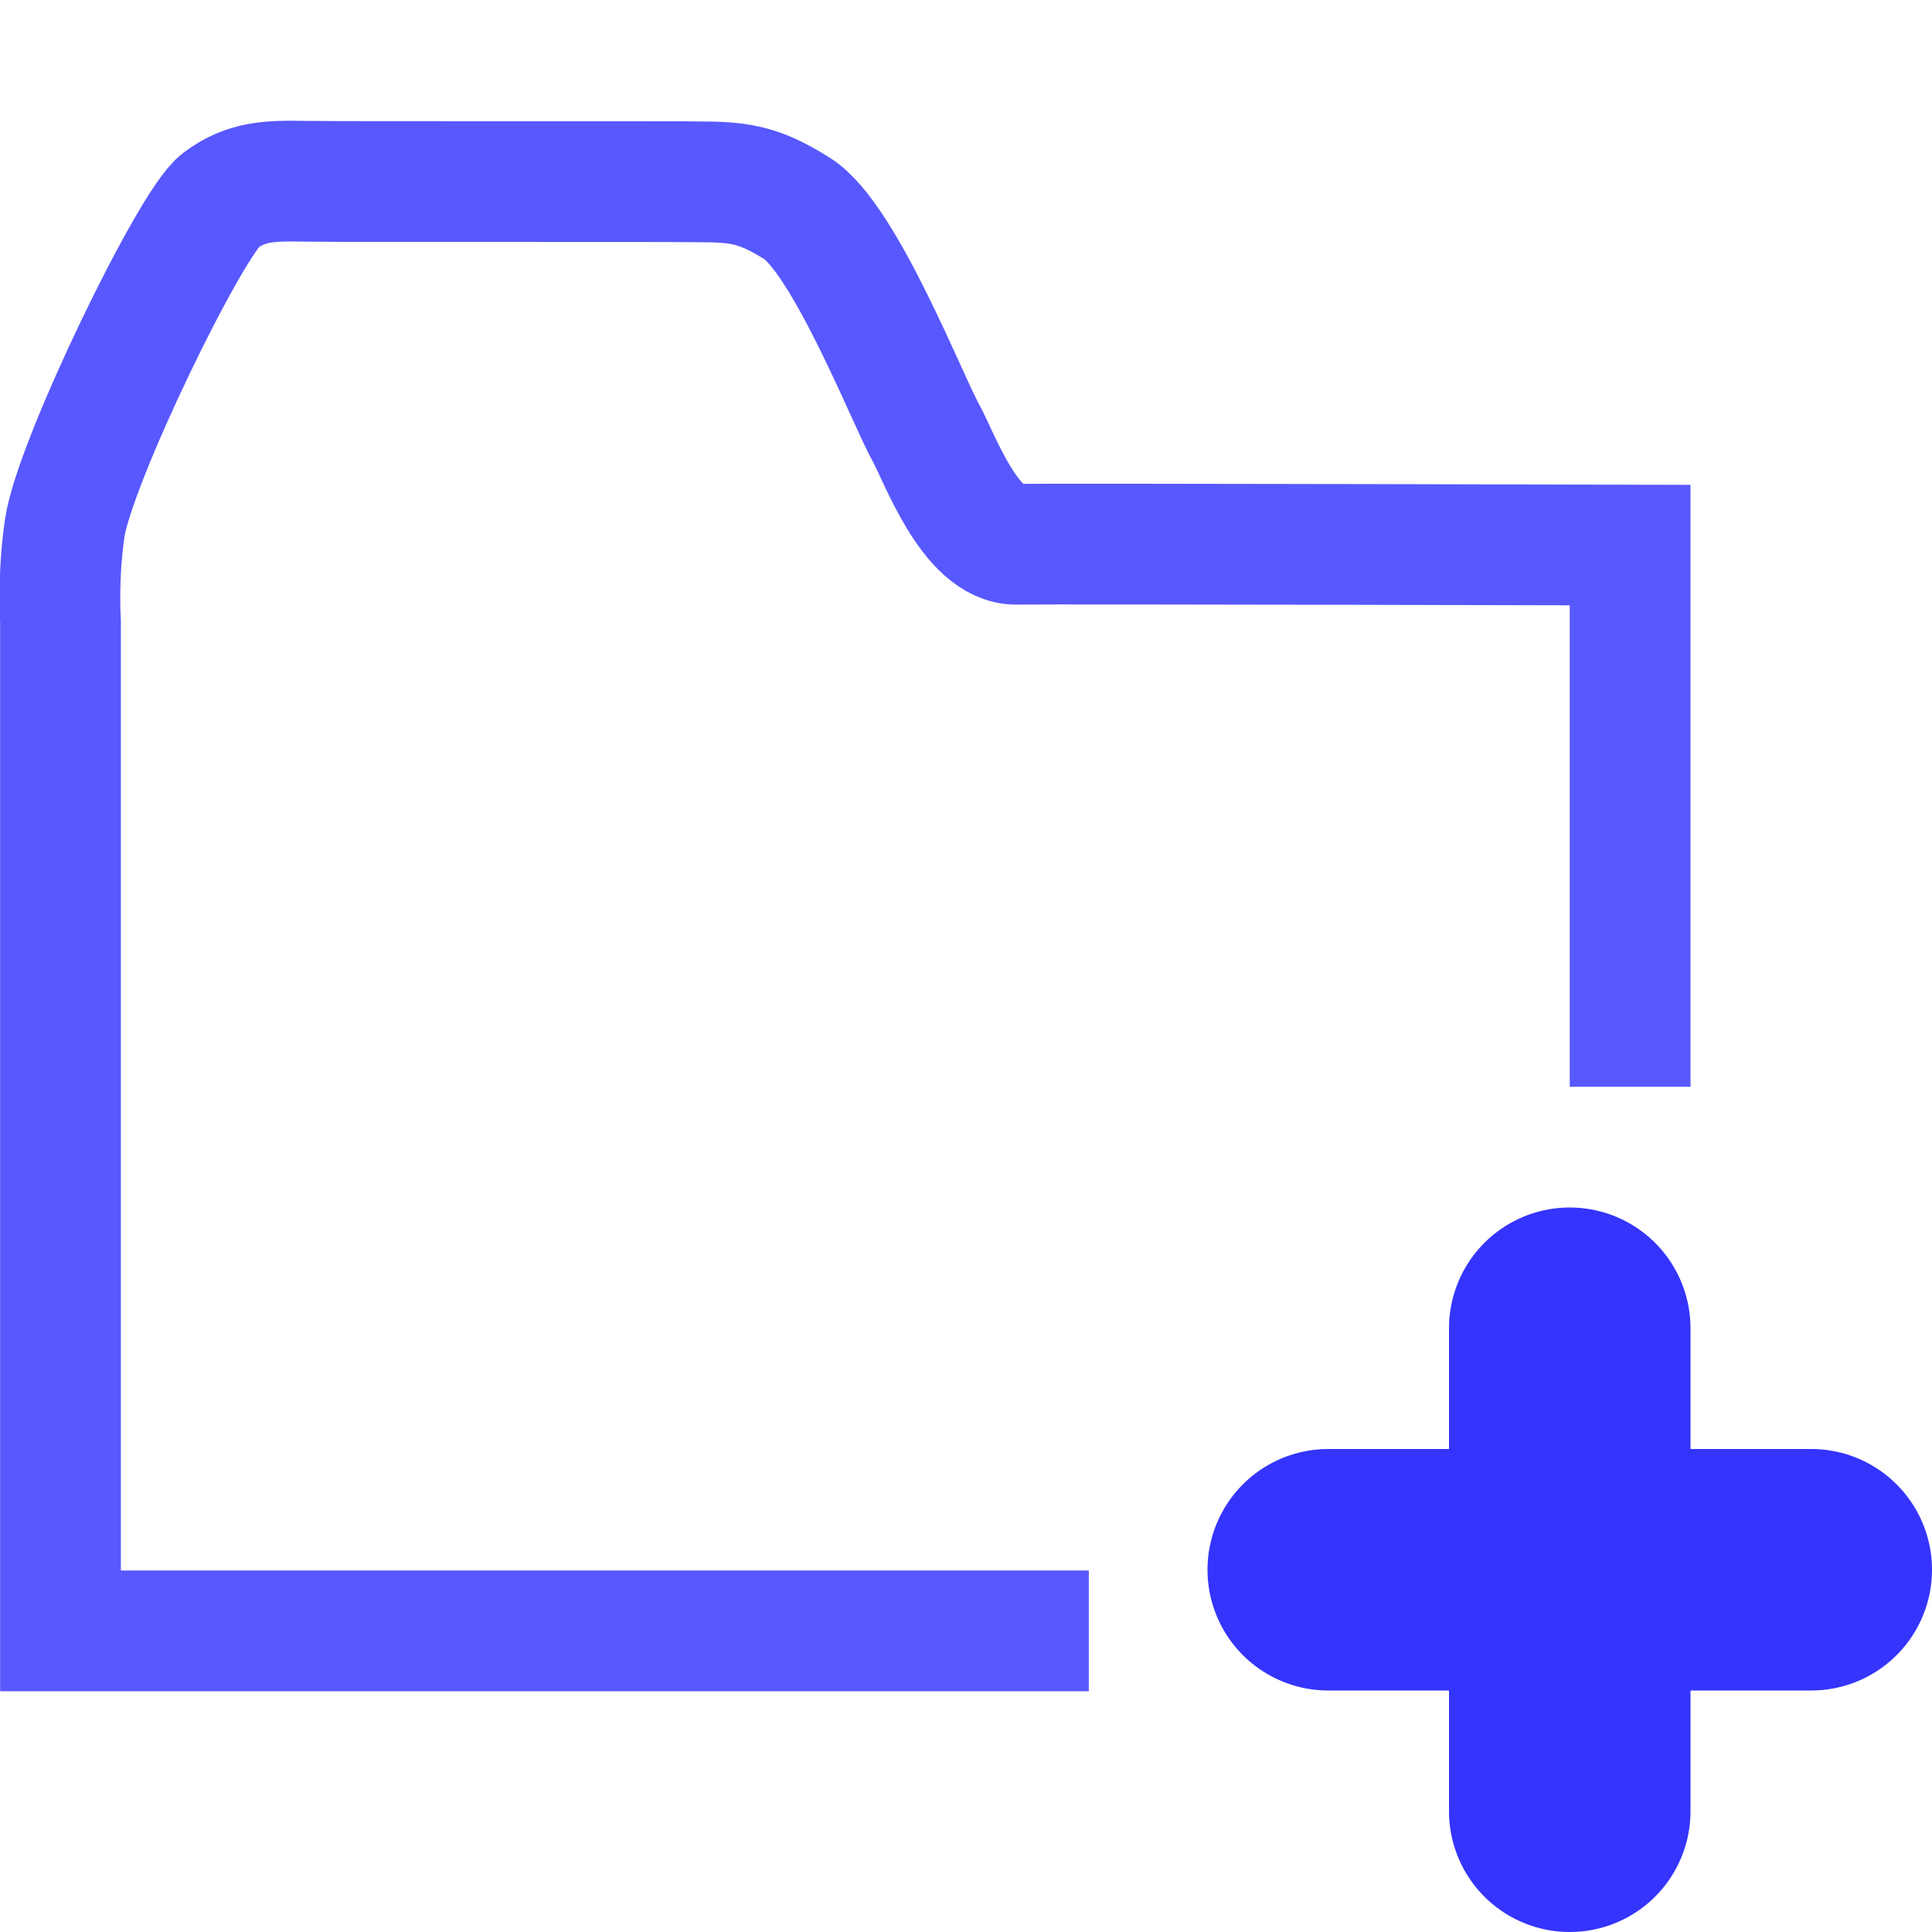
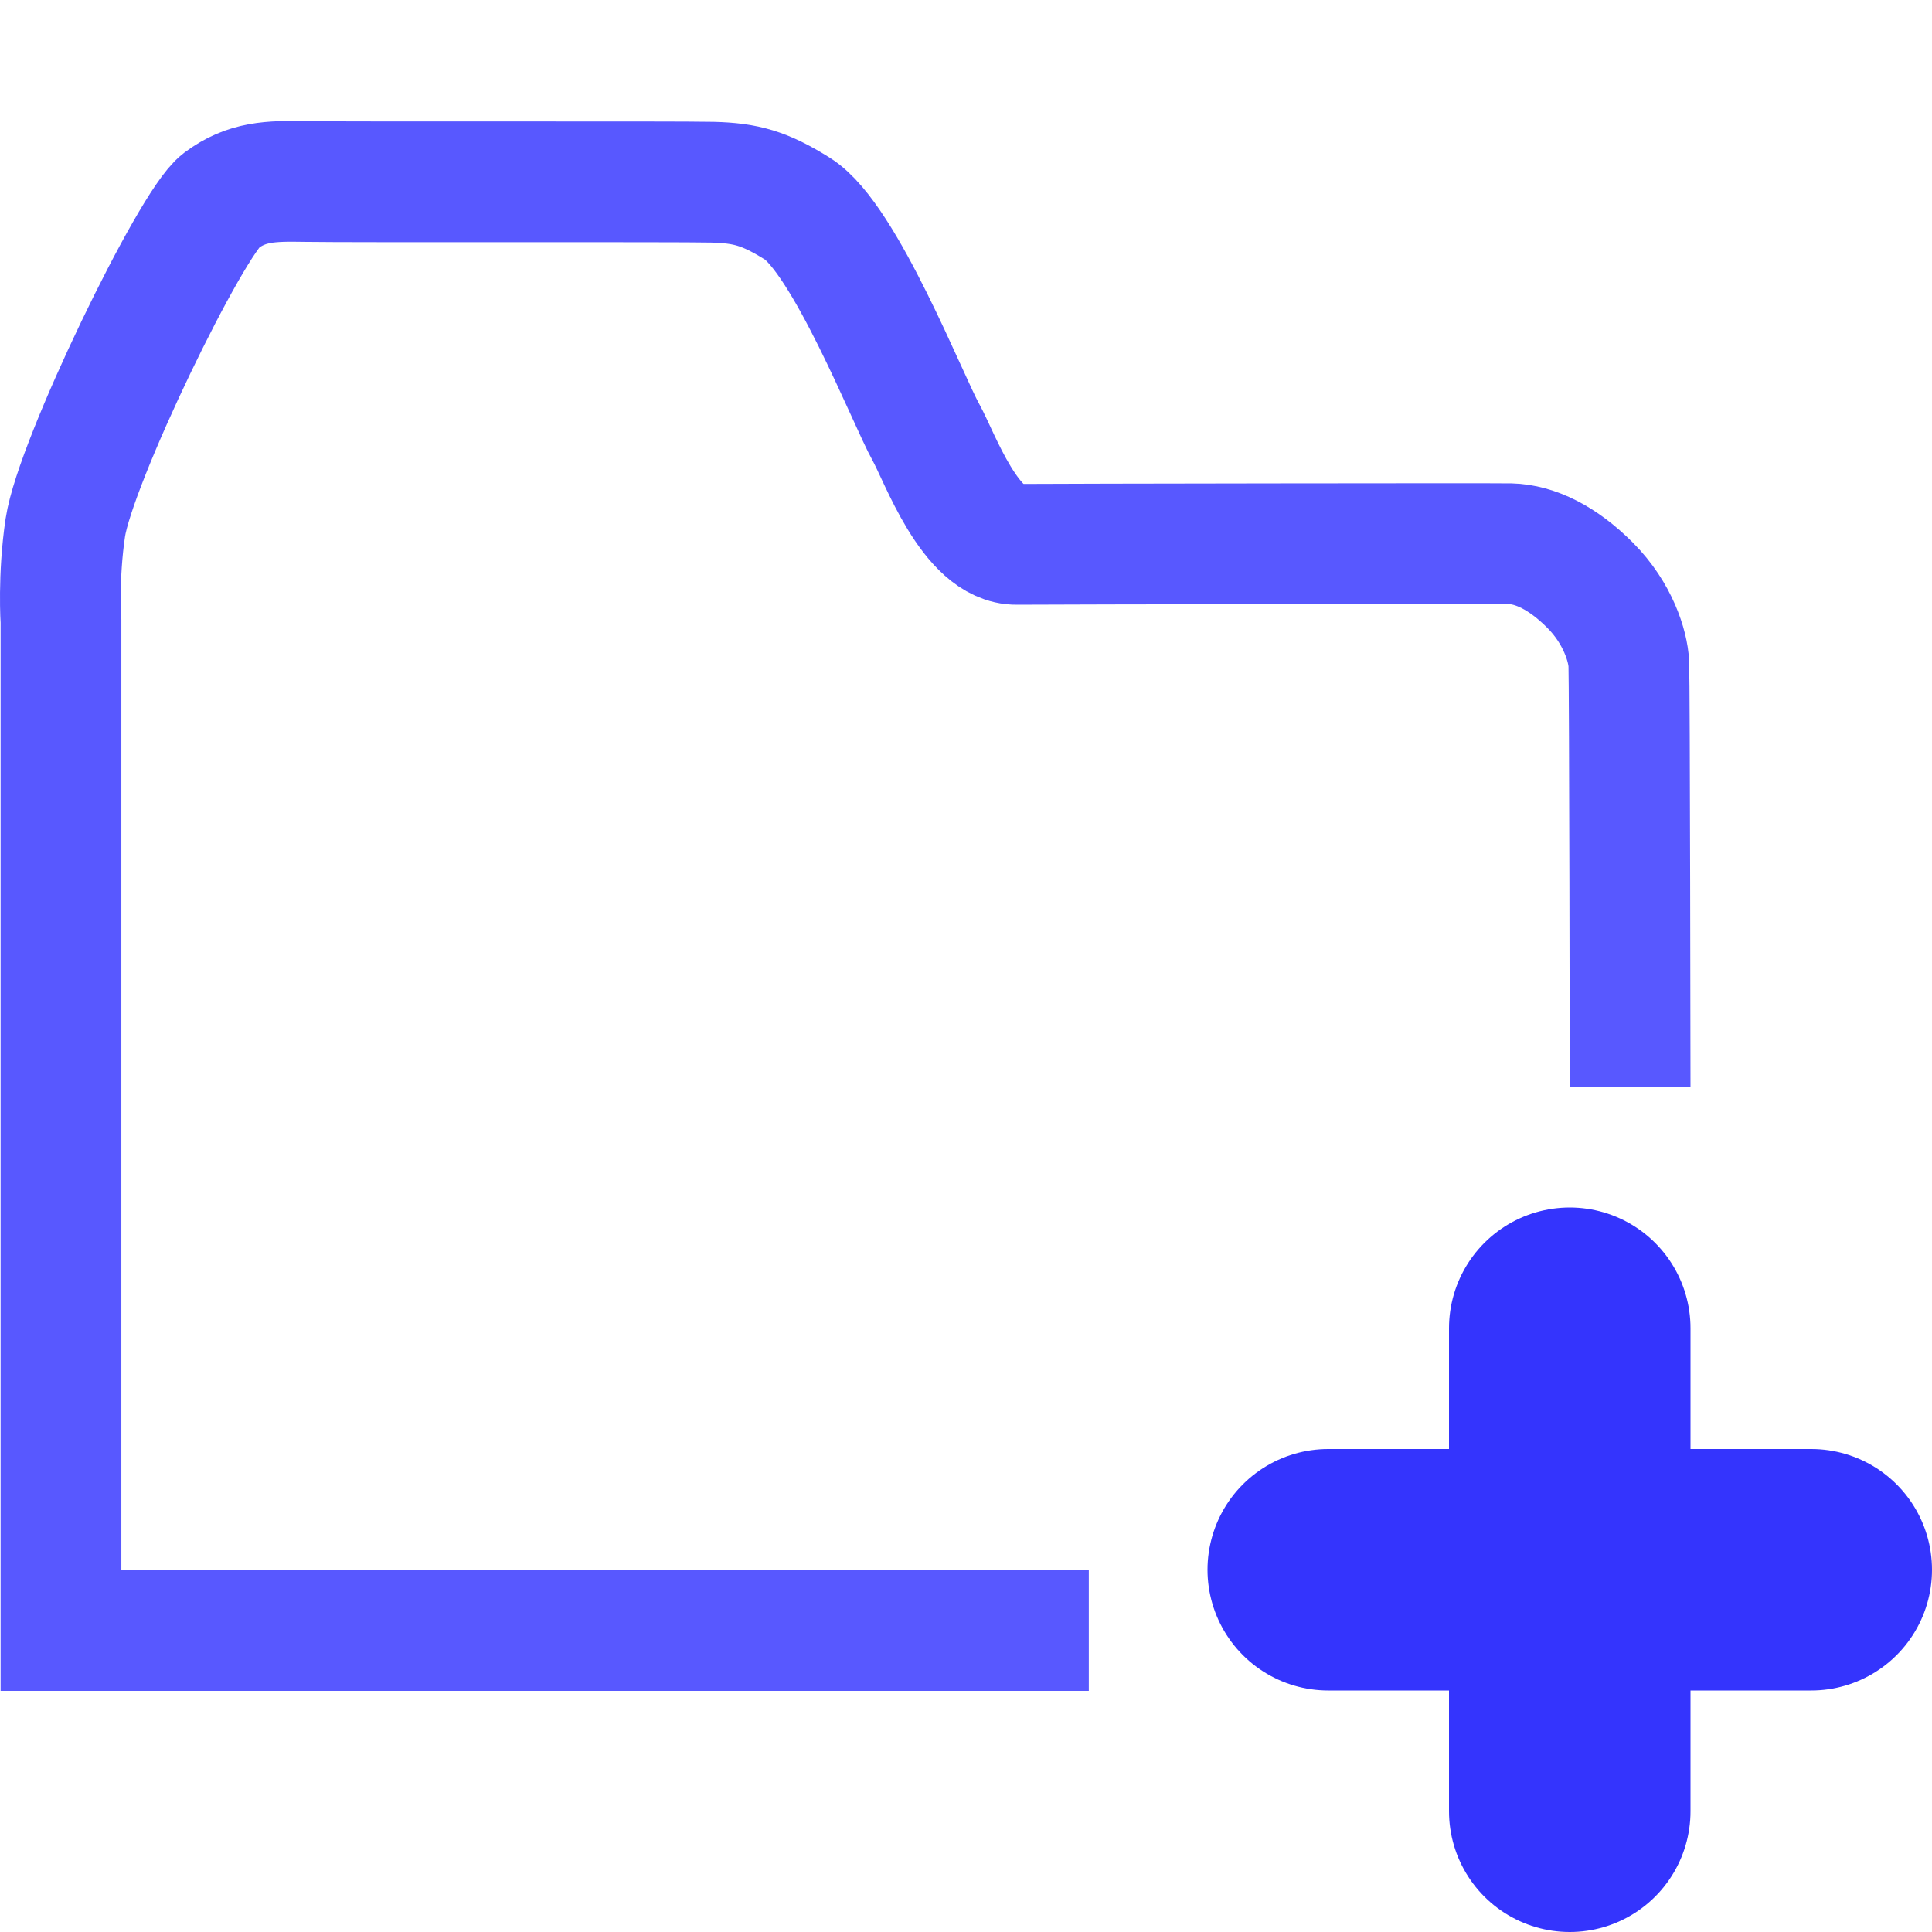
<svg xmlns="http://www.w3.org/2000/svg" width="16" height="16" version="1.1">
  <g transform="translate(-10 -182.36)" fill="none">
-     <path d="m23.5 191.36v-4.486s-4.65-0.012-5.082-7e-3c-0.384 4e-3 -0.639-0.724-0.754-0.93-0.146-0.261-0.671-1.605-1.062-1.85-0.27-0.169-0.425-0.213-0.705-0.22-0.305-7e-3 -2.969 5.3e-4 -3.374-6e-3 -0.288-5e-3 -0.484-1e-3 -0.699 0.16-0.244 0.182-1.205 2.162-1.287 2.707-0.061 0.408-0.036 0.779-0.036 0.779v8.359h8.516" stroke="#5858ff" stroke-width="1px" />
    <path d="m21 195.36h4" stroke="#3434fd" stroke-linecap="round" stroke-width="2" />
    <path d="m23 193.36v4" stroke="#3434fd" stroke-linecap="round" stroke-width="2" />
+     <path d="m23.5 191.36s-0.004-3.355-0.011-3.505c-0.007-0.143-0.089-0.416-0.32-0.648-0.226-0.227-0.456-0.339-0.662-0.344-0.112-3e-3 -3.752 2e-3 -4.087 5e-3 -0.384 4e-3 -0.638-0.724-0.753-0.93-0.146-0.261-0.671-1.604-1.062-1.849-0.27-0.169-0.425-0.213-0.705-0.22-0.305-7e-3 -2.968 5.3e-4 -3.373-6e-3 -0.288-5e-3 -0.483-1e-3 -0.699 0.16-0.244 0.182-1.205 2.161-1.287 2.706-0.061 0.407-0.036 0.779-0.036 0.779v8.355h8.512" stroke="#5858ff" stroke-width="1px" />
  </g>
</svg>
